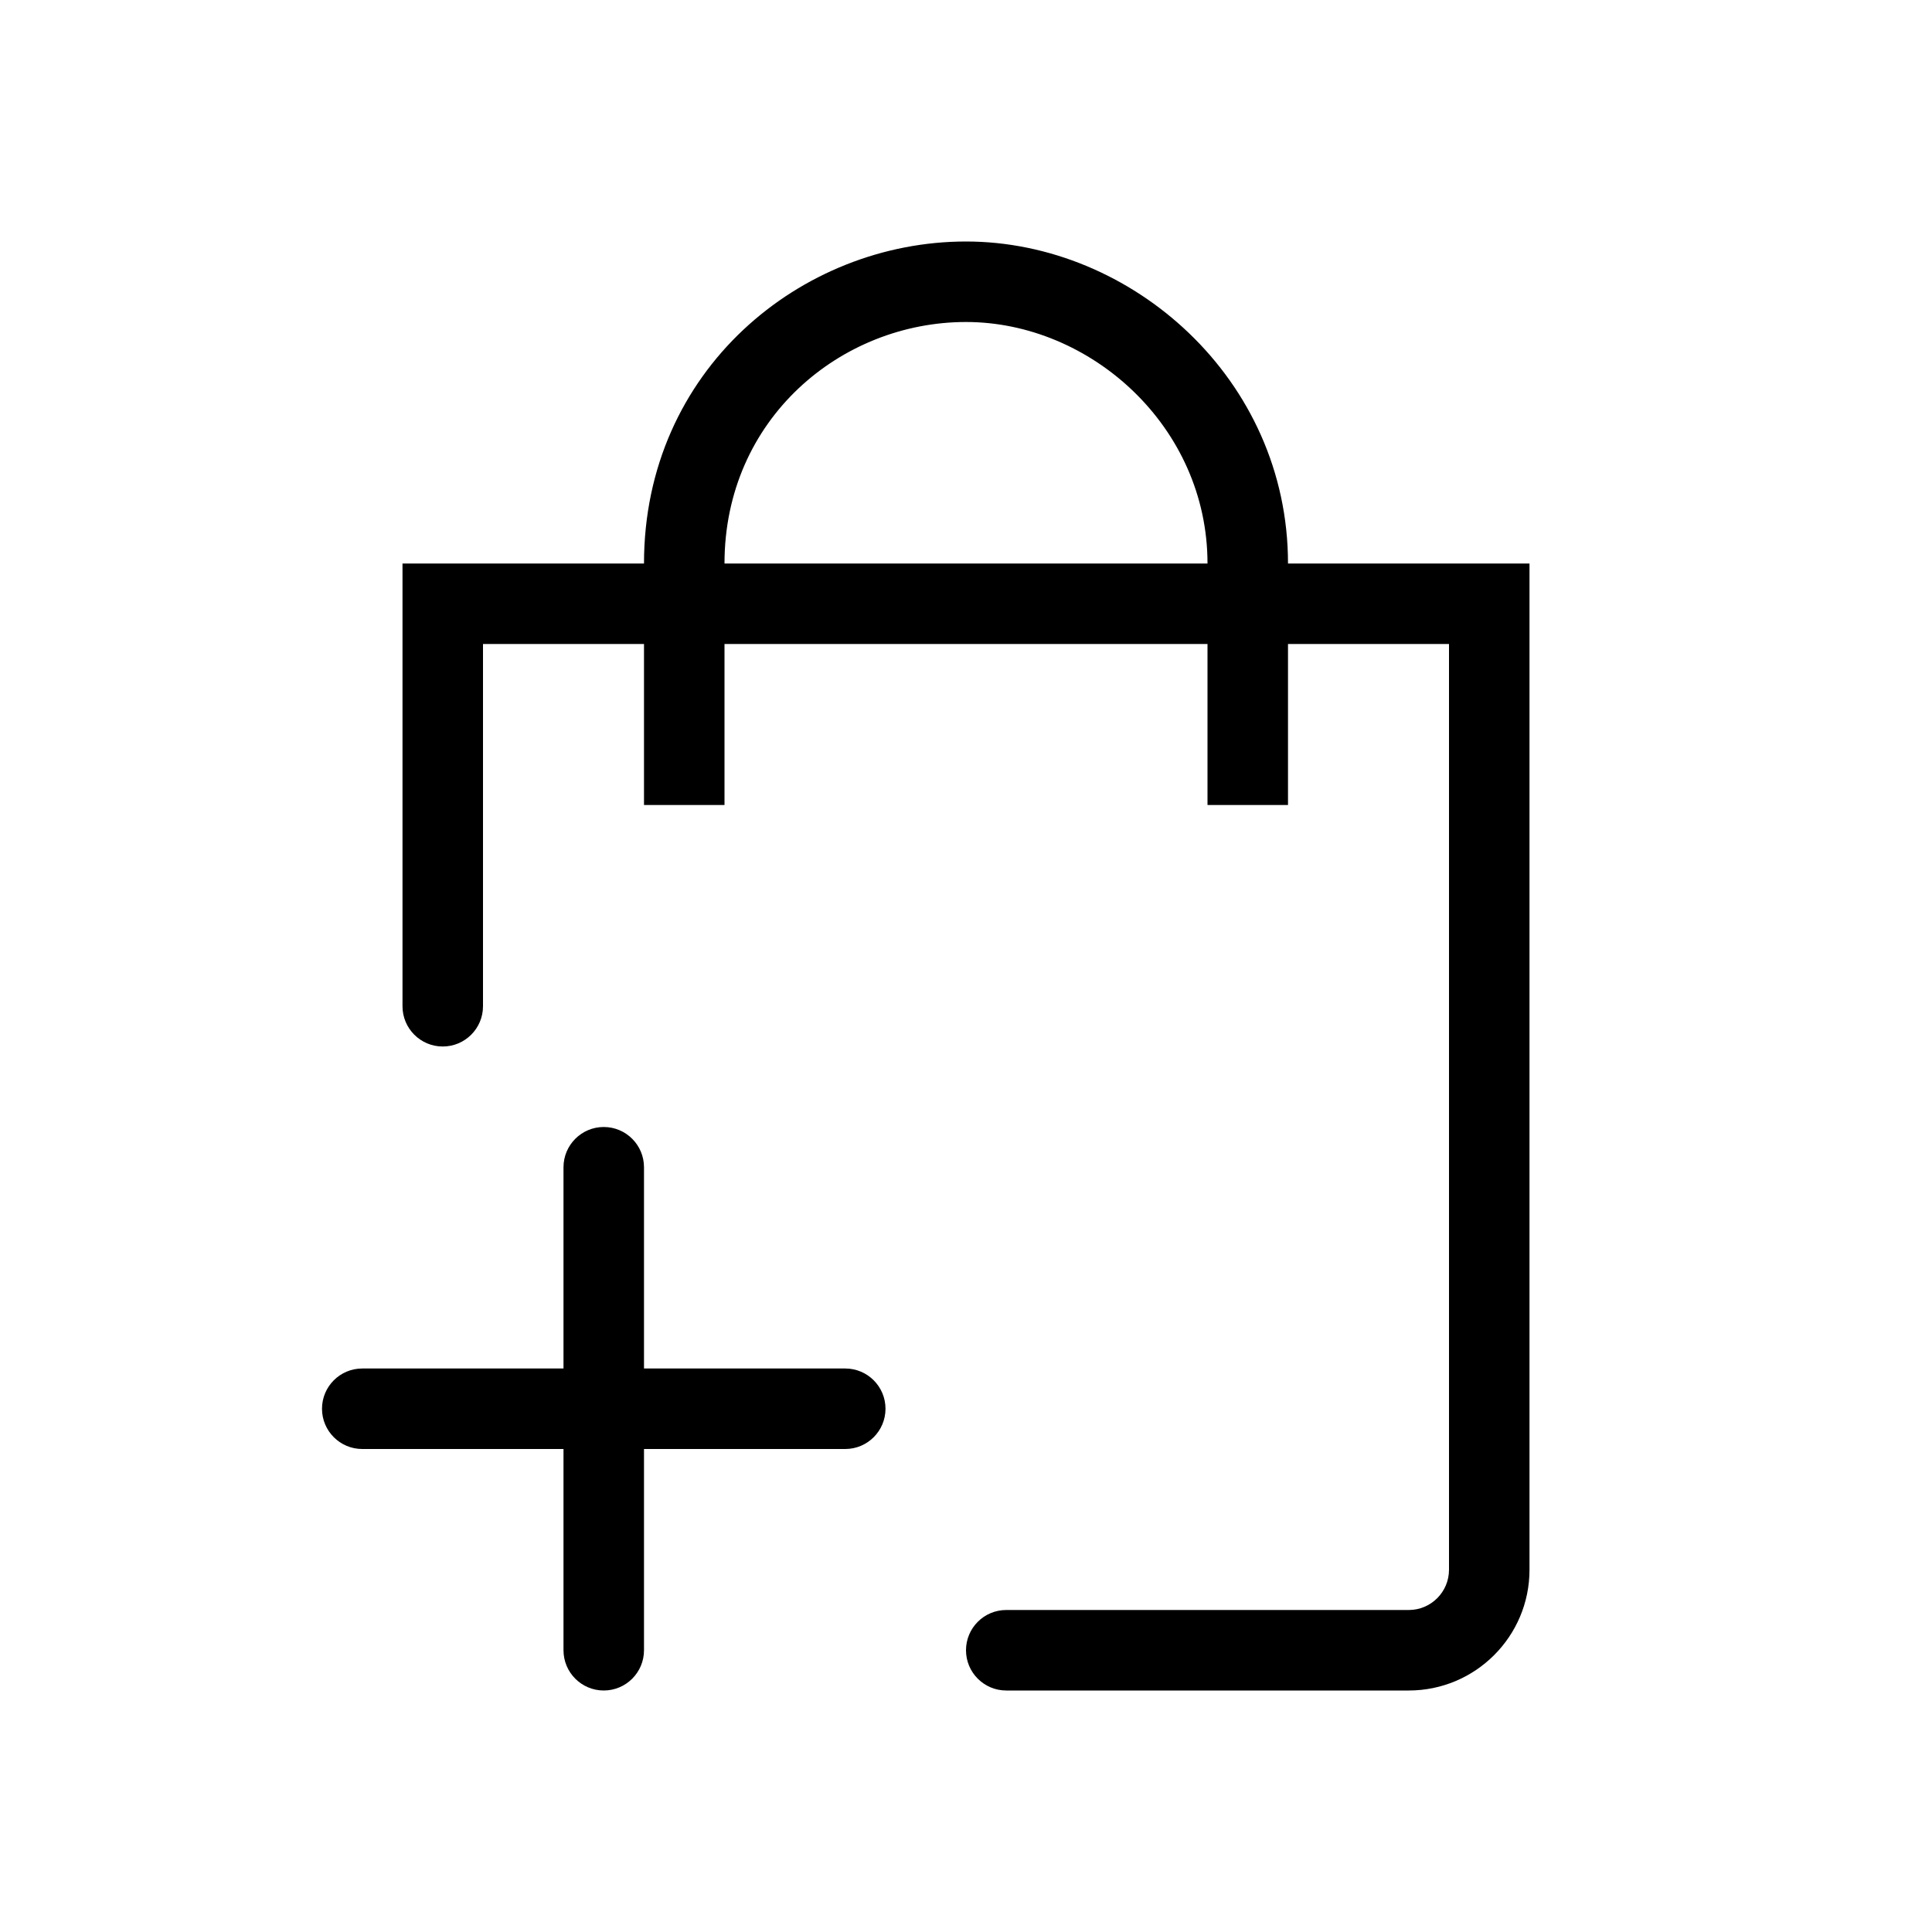
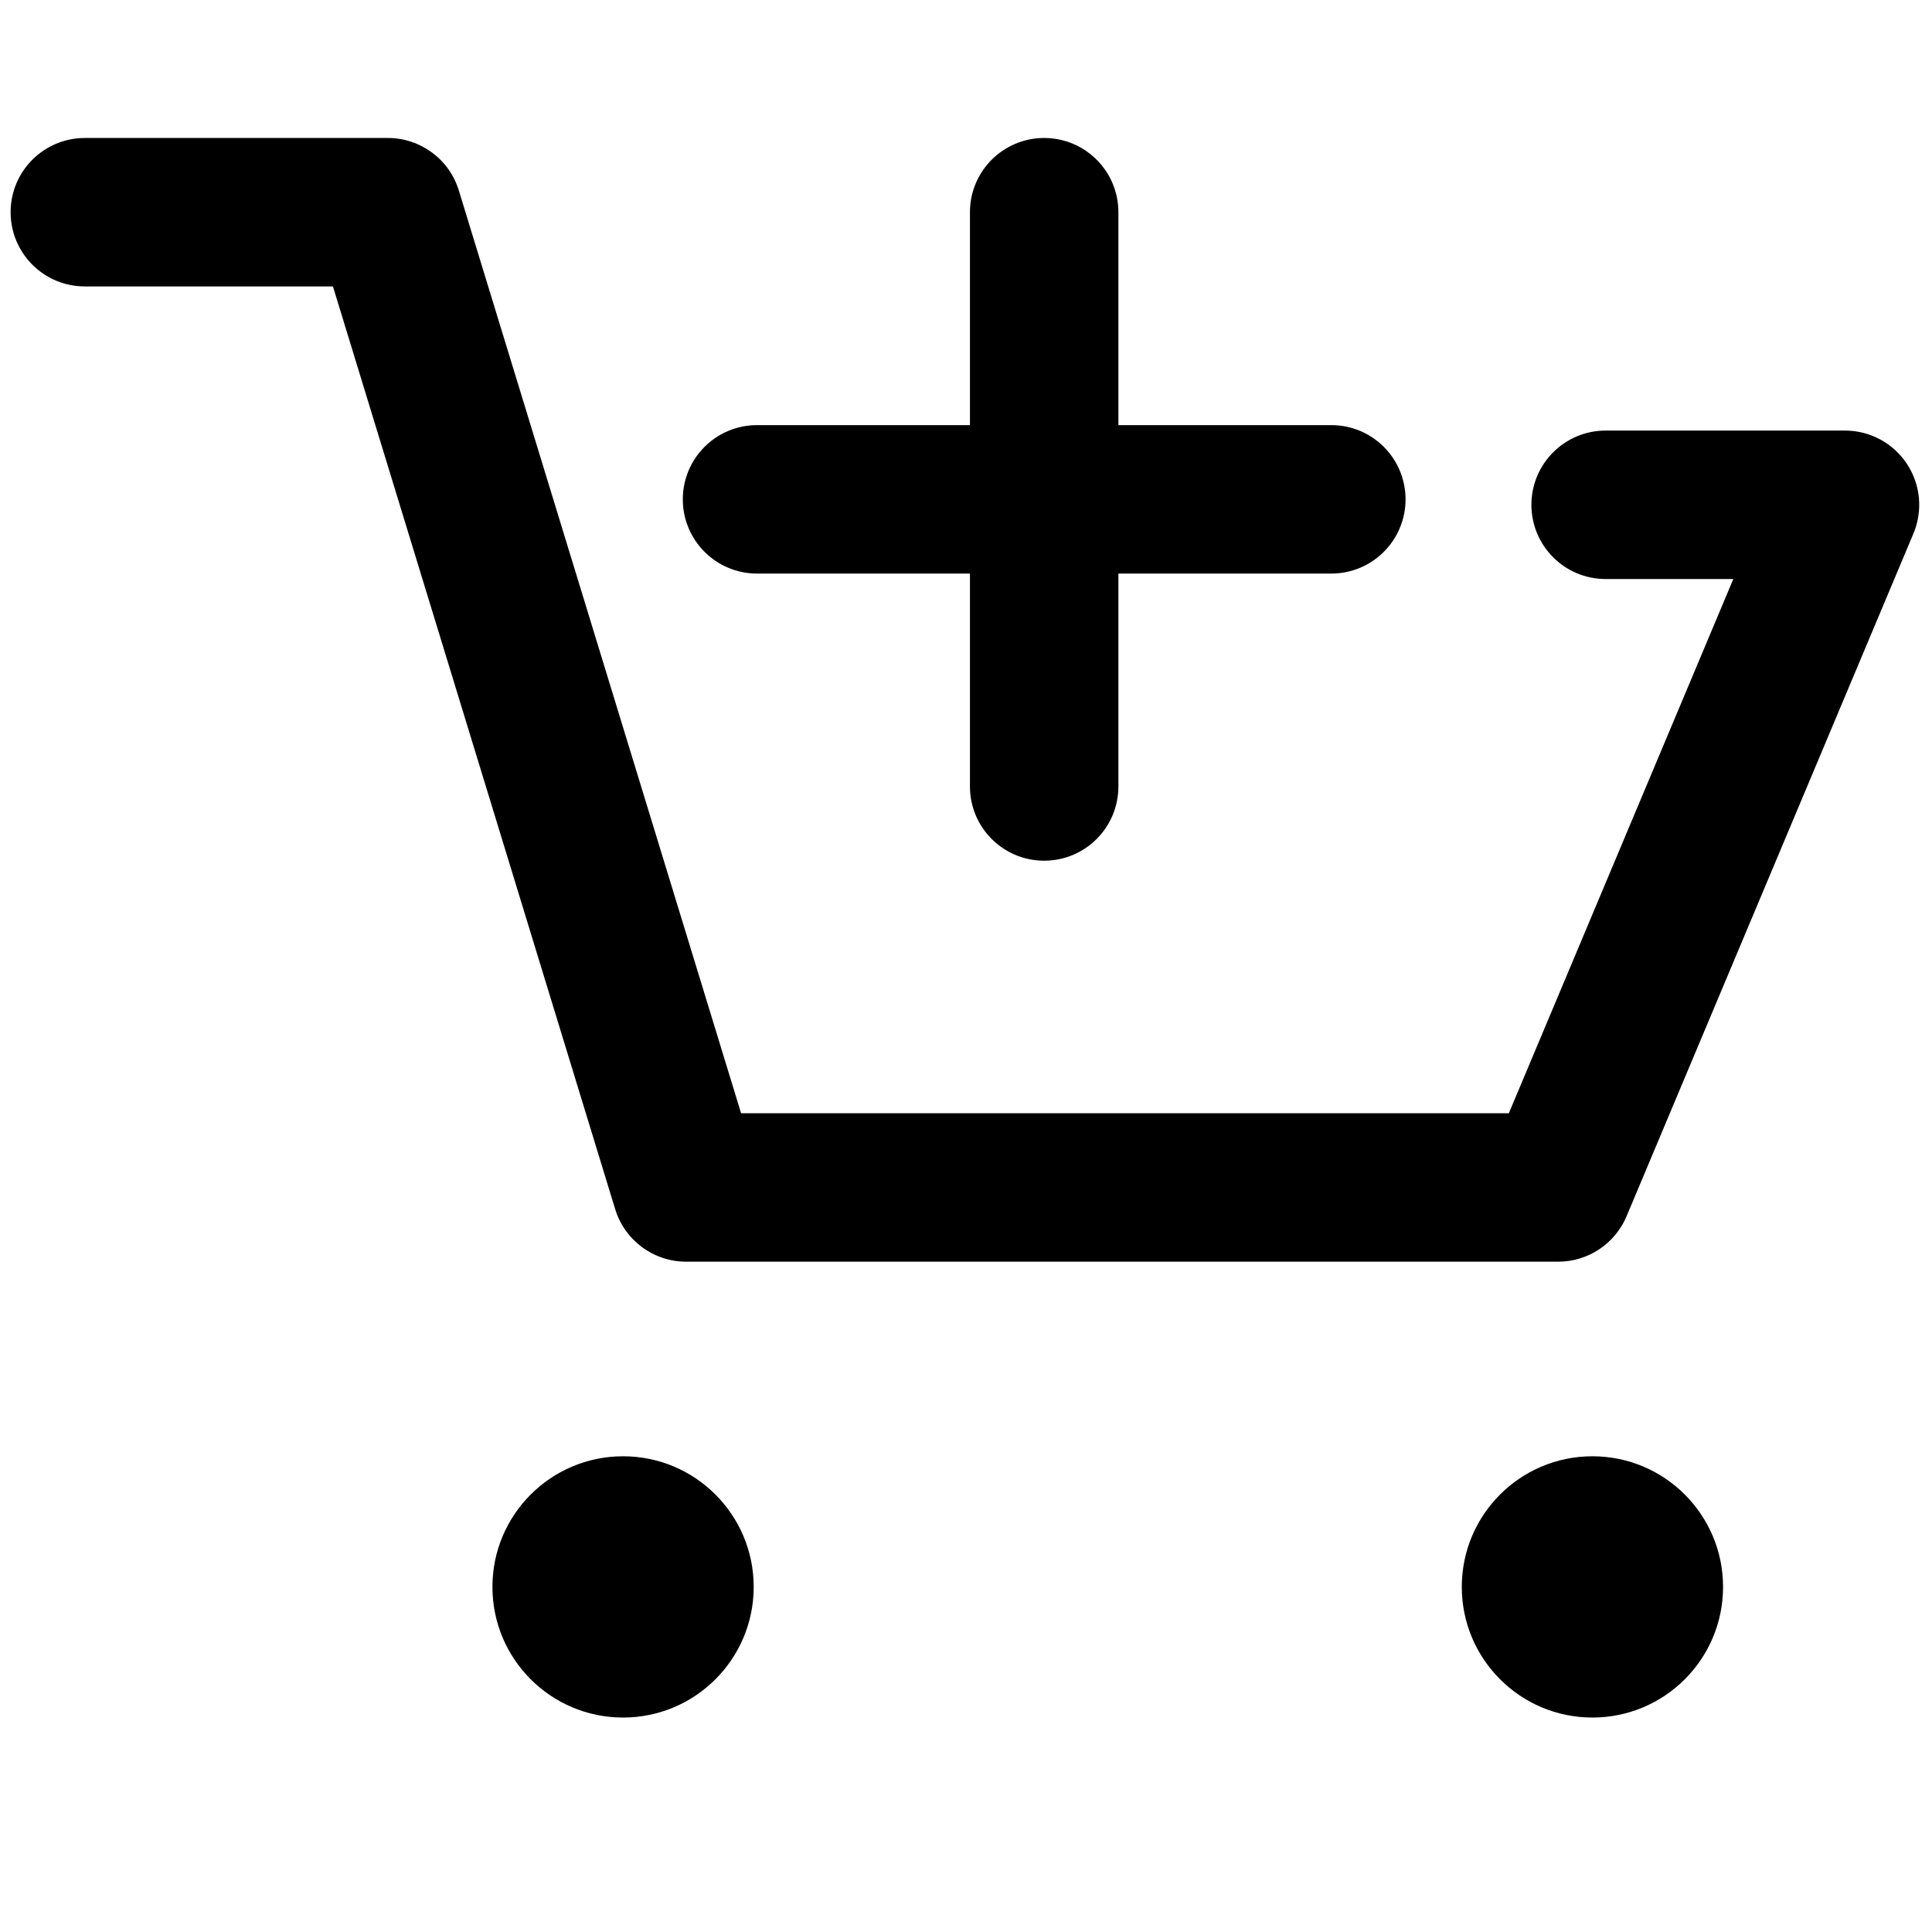
- <svg xmlns="http://www.w3.org/2000/svg" width="24" height="24" viewBox="0 0 24 24" fill="black" class="ui-icon  add-cart-icon">
-   <path d="M8 10V8H6V12.5C6 12.776 5.776 13 5.5 13C5.224 13 5 12.776 5 12.5V7H8C8 4.596 9.952 3 12 3C14.057 3 16 4.706 16 7H19V19.5C19 20.328 18.328 21 17.5 21H12.5C12.224 21 12 20.776 12 20.5C12 20.224 12.224 20 12.5 20H17.5C17.776 20 18 19.776 18 19.5V8H16V10H15V8H9V10H8ZM12 4C10.448 4 9 5.204 9 7H15C15 5.294 13.543 4 12 4Z" fill="black" />
-   <path d="M7.5 14C7.776 14 8 14.224 8 14.5V17H10.5C10.776 17 11 17.224 11 17.5C11 17.776 10.776 18 10.5 18H8V20.5C8 20.776 7.776 21 7.5 21C7.224 21 7 20.776 7 20.5V18H4.5C4.224 18 4 17.776 4 17.5C4 17.224 4.224 17 4.5 17H7V14.5C7 14.224 7.224 14 7.5 14Z" fill="black" />
+ <svg xmlns="http://www.w3.org/2000/svg" version="1.1" width="256" height="256" viewBox="0 0 256 256" xml:space="preserve">
+   <defs>
+ </defs>
+   <g style="stroke: none; stroke-width: 0; stroke-dasharray: none; stroke-linecap: butt; stroke-linejoin: miter; stroke-miterlimit: 10; fill: none; fill-rule: nonzero; opacity: 1;" transform="translate(1.406593 1.406593) scale(2.81 2.81)">
+     <path d="M 72.975 58.994 H 31.855 c -1.539 0 -2.897 -1.005 -3.347 -2.477 L 15.199 13.006 H 3.5 c -1.933 0 -3.5 -1.567 -3.5 -3.5 s 1.567 -3.5 3.5 -3.5 h 14.289 c 1.539 0 2.897 1.005 3.347 2.476 l 13.309 43.512 h 36.204 l 10.585 -25.191 h -6.021 c -1.933 0 -3.5 -1.567 -3.5 -3.5 s 1.567 -3.5 3.5 -3.5 H 86.5 c 1.172 0 2.267 0.587 2.915 1.563 s 0.766 2.212 0.312 3.293 L 76.201 56.85 C 75.655 58.149 74.384 58.994 72.975 58.994 z" style="stroke: none; stroke-width: 1; stroke-dasharray: none; stroke-linecap: butt; stroke-linejoin: miter; stroke-miterlimit: 10; fill: rgb(0,0,0); fill-rule: nonzero; opacity: 1;" transform=" matrix(1 0 0 1 0 0) " stroke-linecap="round" />
+     <circle cx="28.88" cy="74.33" r="6.16" style="stroke: none; stroke-width: 1; stroke-dasharray: none; stroke-linecap: butt; stroke-linejoin: miter; stroke-miterlimit: 10; fill: rgb(0,0,0); fill-rule: nonzero; opacity: 1;" transform="  matrix(1 0 0 1 0 0) " />
+     <circle cx="74.59" cy="74.33" r="6.16" style="stroke: none; stroke-width: 1; stroke-dasharray: none; stroke-linecap: butt; stroke-linejoin: miter; stroke-miterlimit: 10; fill: rgb(0,0,0); fill-rule: nonzero; opacity: 1;" transform="  matrix(1 0 0 1 0 0) " />
+     <path d="M 62.278 19.546 H 52.237 V 9.506 c 0 -1.933 -1.567 -3.5 -3.5 -3.5 s -3.5 1.567 -3.5 3.5 v 10.04 h -10.04 c -1.933 0 -3.5 1.567 -3.5 3.5 s 1.567 3.5 3.5 3.5 h 10.04 v 10.04 c 0 1.933 1.567 3.5 3.5 3.5 s 3.5 -1.567 3.5 -3.5 v -10.04 h 10.041 c 1.933 0 3.5 -1.567 3.5 -3.5 S 64.211 19.546 62.278 19.546 z" style="stroke: none; stroke-width: 1; stroke-dasharray: none; stroke-linecap: butt; stroke-linejoin: miter; stroke-miterlimit: 10; fill: rgb(0,0,0); fill-rule: nonzero; opacity: 1;" transform=" matrix(1 0 0 1 0 0) " stroke-linecap="round" />
+   </g>
</svg>
